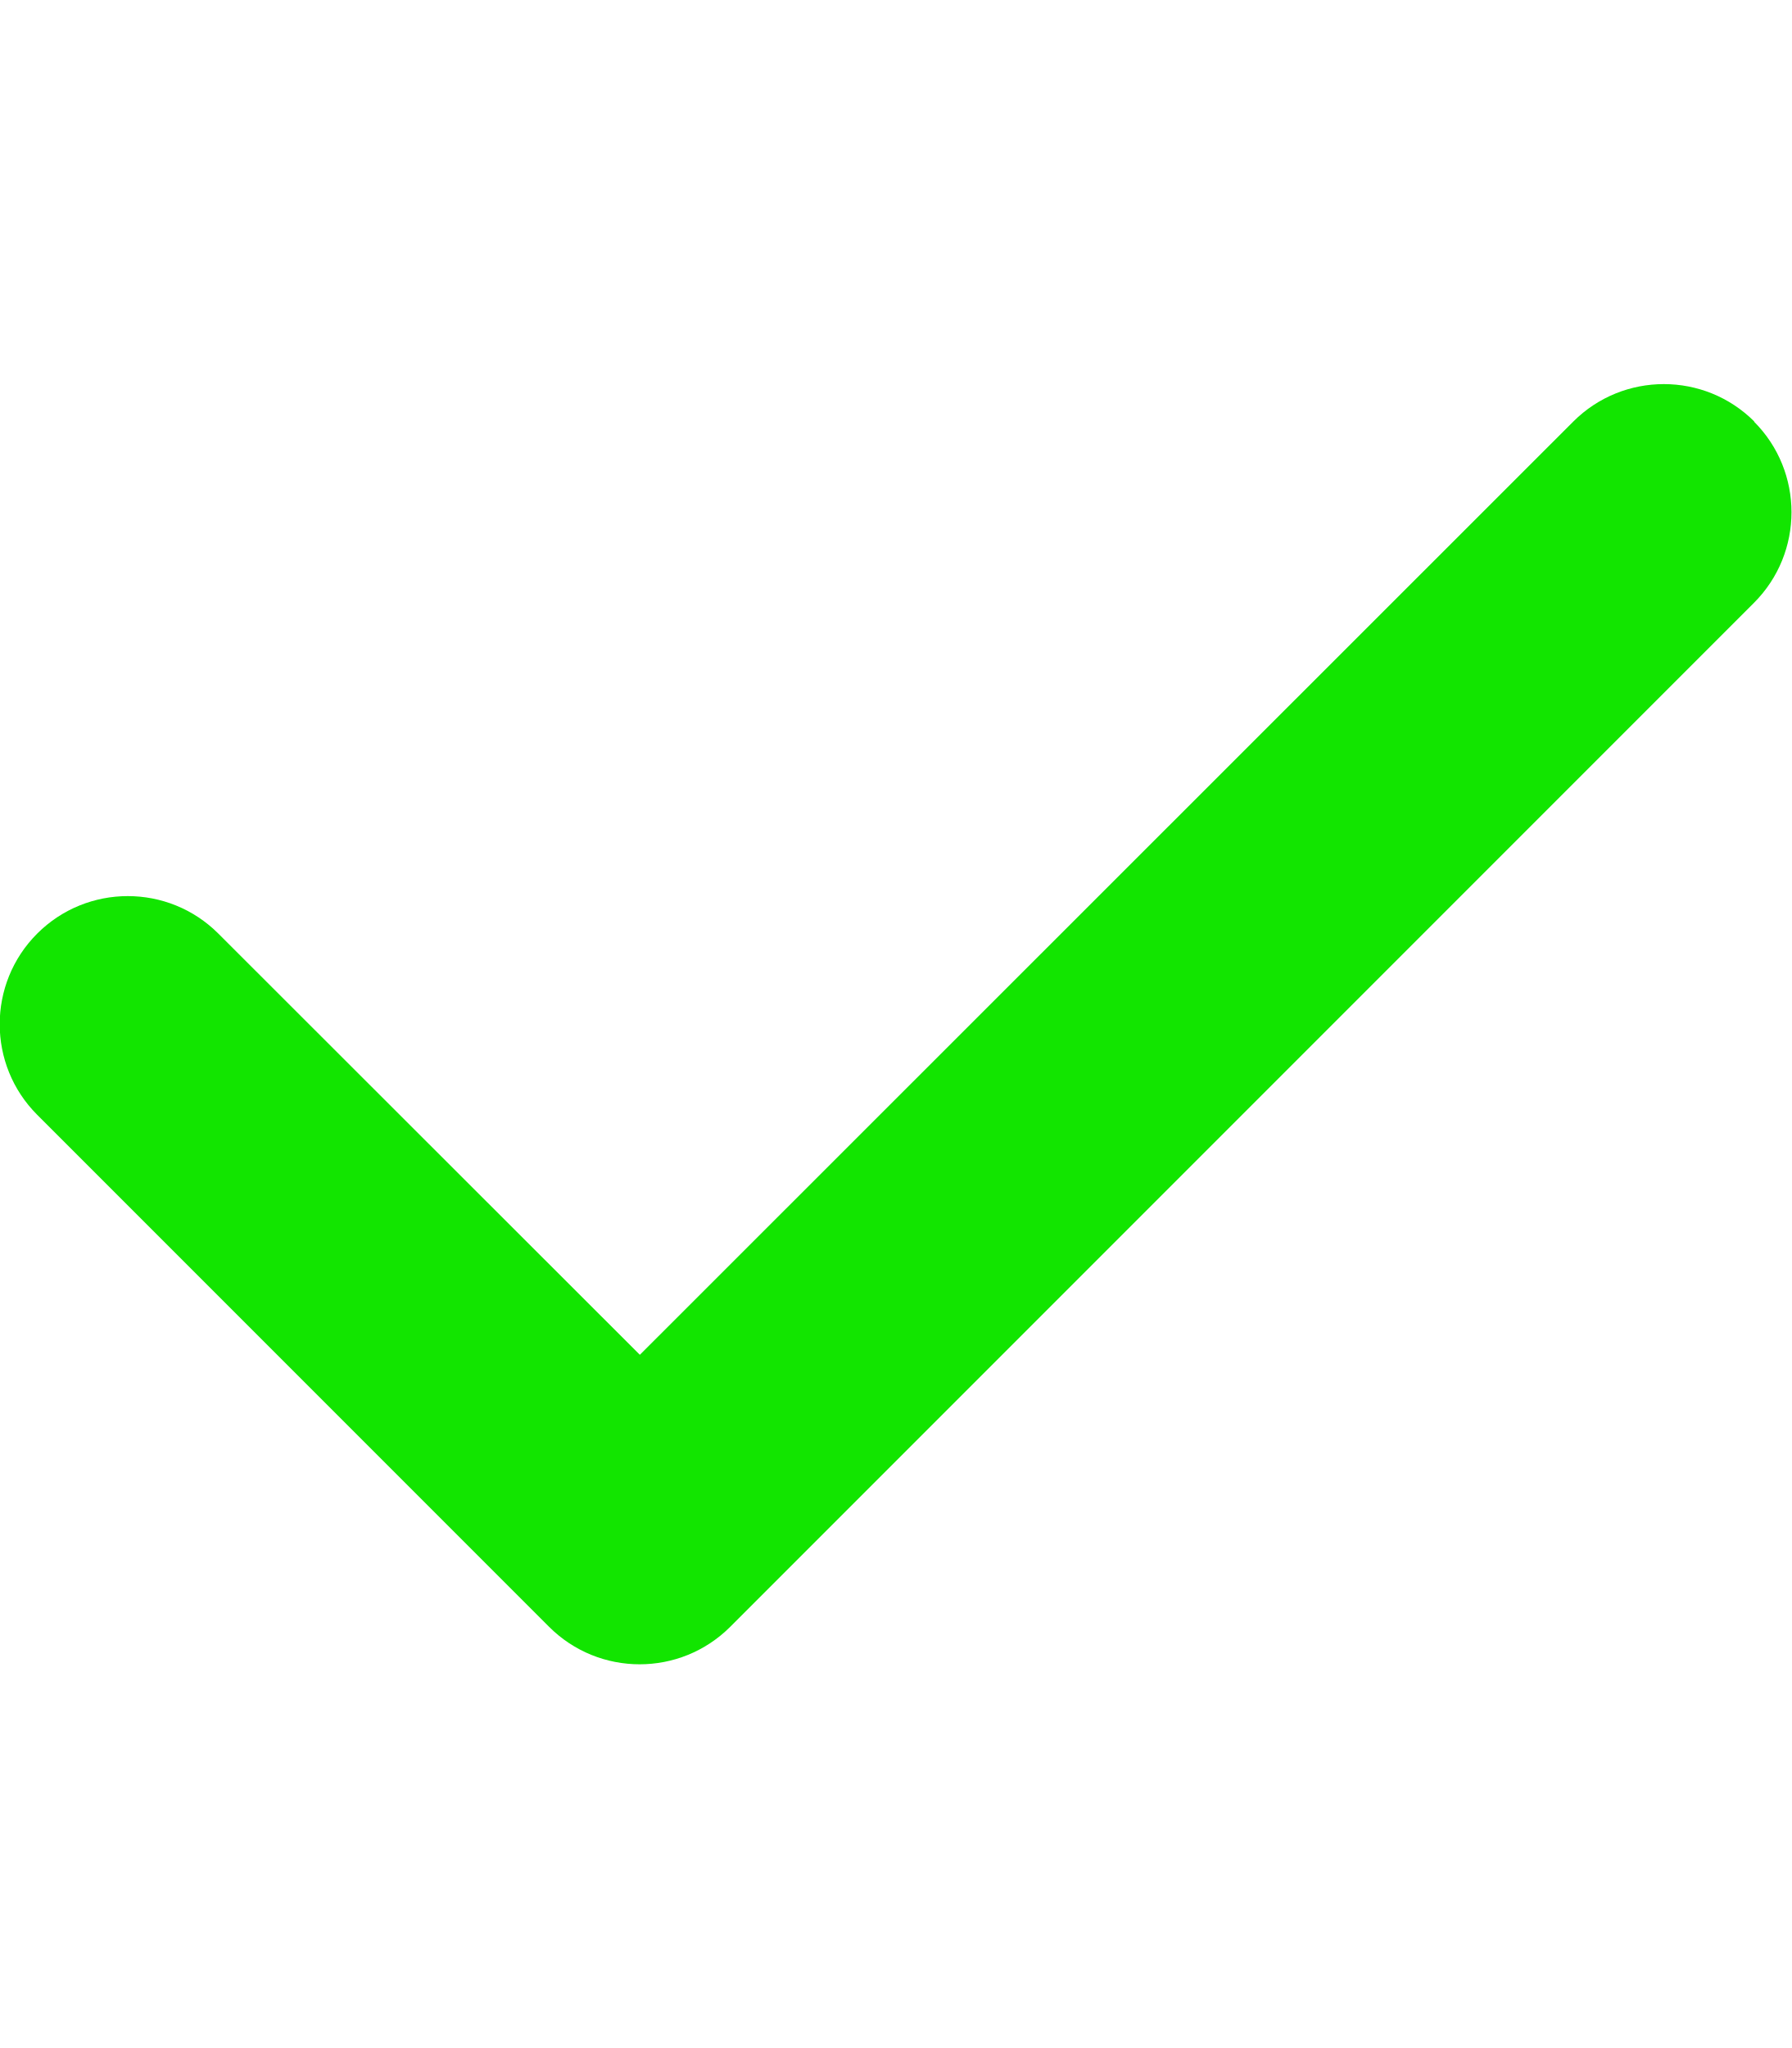
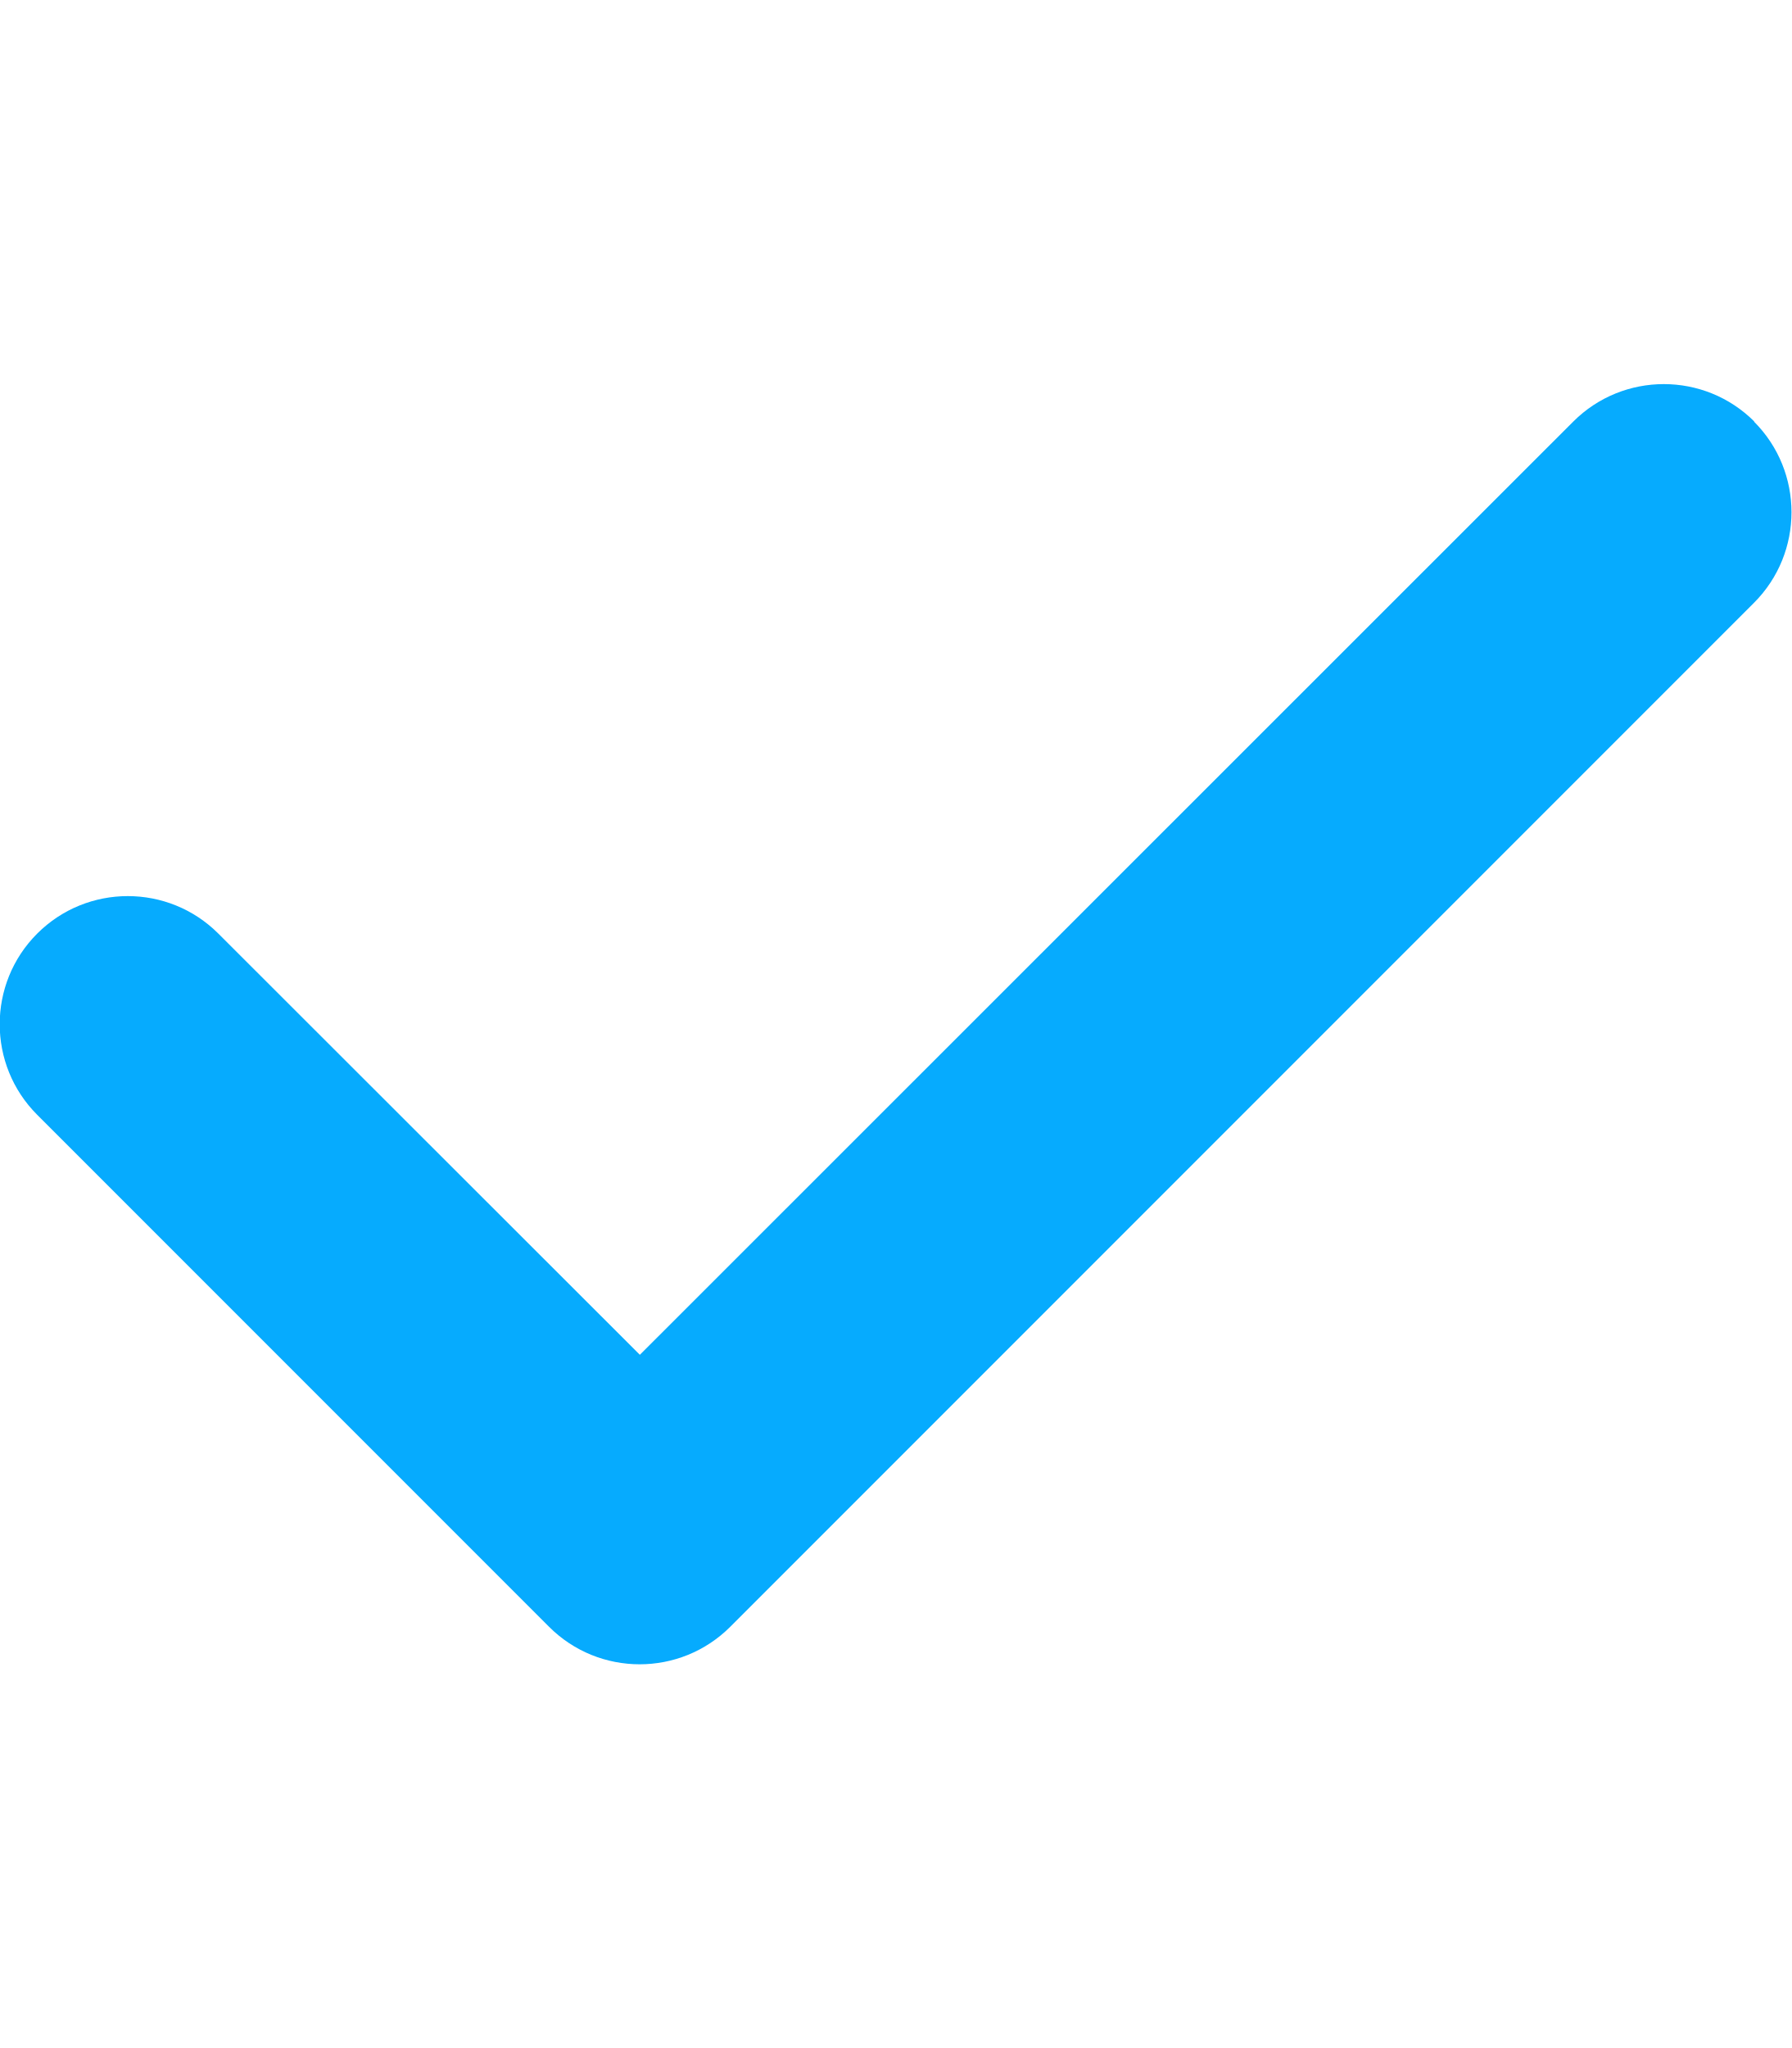
<svg xmlns="http://www.w3.org/2000/svg" height="16" width="14" viewBox="0 0 448 512">
-   <path fill="#12E500" d="M438.6 105.4c12.5 12.5 12.5 32.8 0 45.3l-256 256c-12.5 12.5-32.8 12.5-45.3 0l-128-128c-12.5-12.5-12.5-32.8 0-45.3s32.8-12.5 45.3 0L160 338.7 393.4 105.4c12.5-12.5 32.8-12.5 45.3 0z" />
+   <path fill="#06abfe" d="M438.6 105.4c12.5 12.5 12.5 32.8 0 45.3l-256 256c-12.5 12.5-32.8 12.5-45.3 0l-128-128c-12.5-12.5-12.5-32.8 0-45.3s32.8-12.5 45.3 0L160 338.7 393.4 105.4c12.5-12.5 32.8-12.5 45.3 0z" />
</svg>
